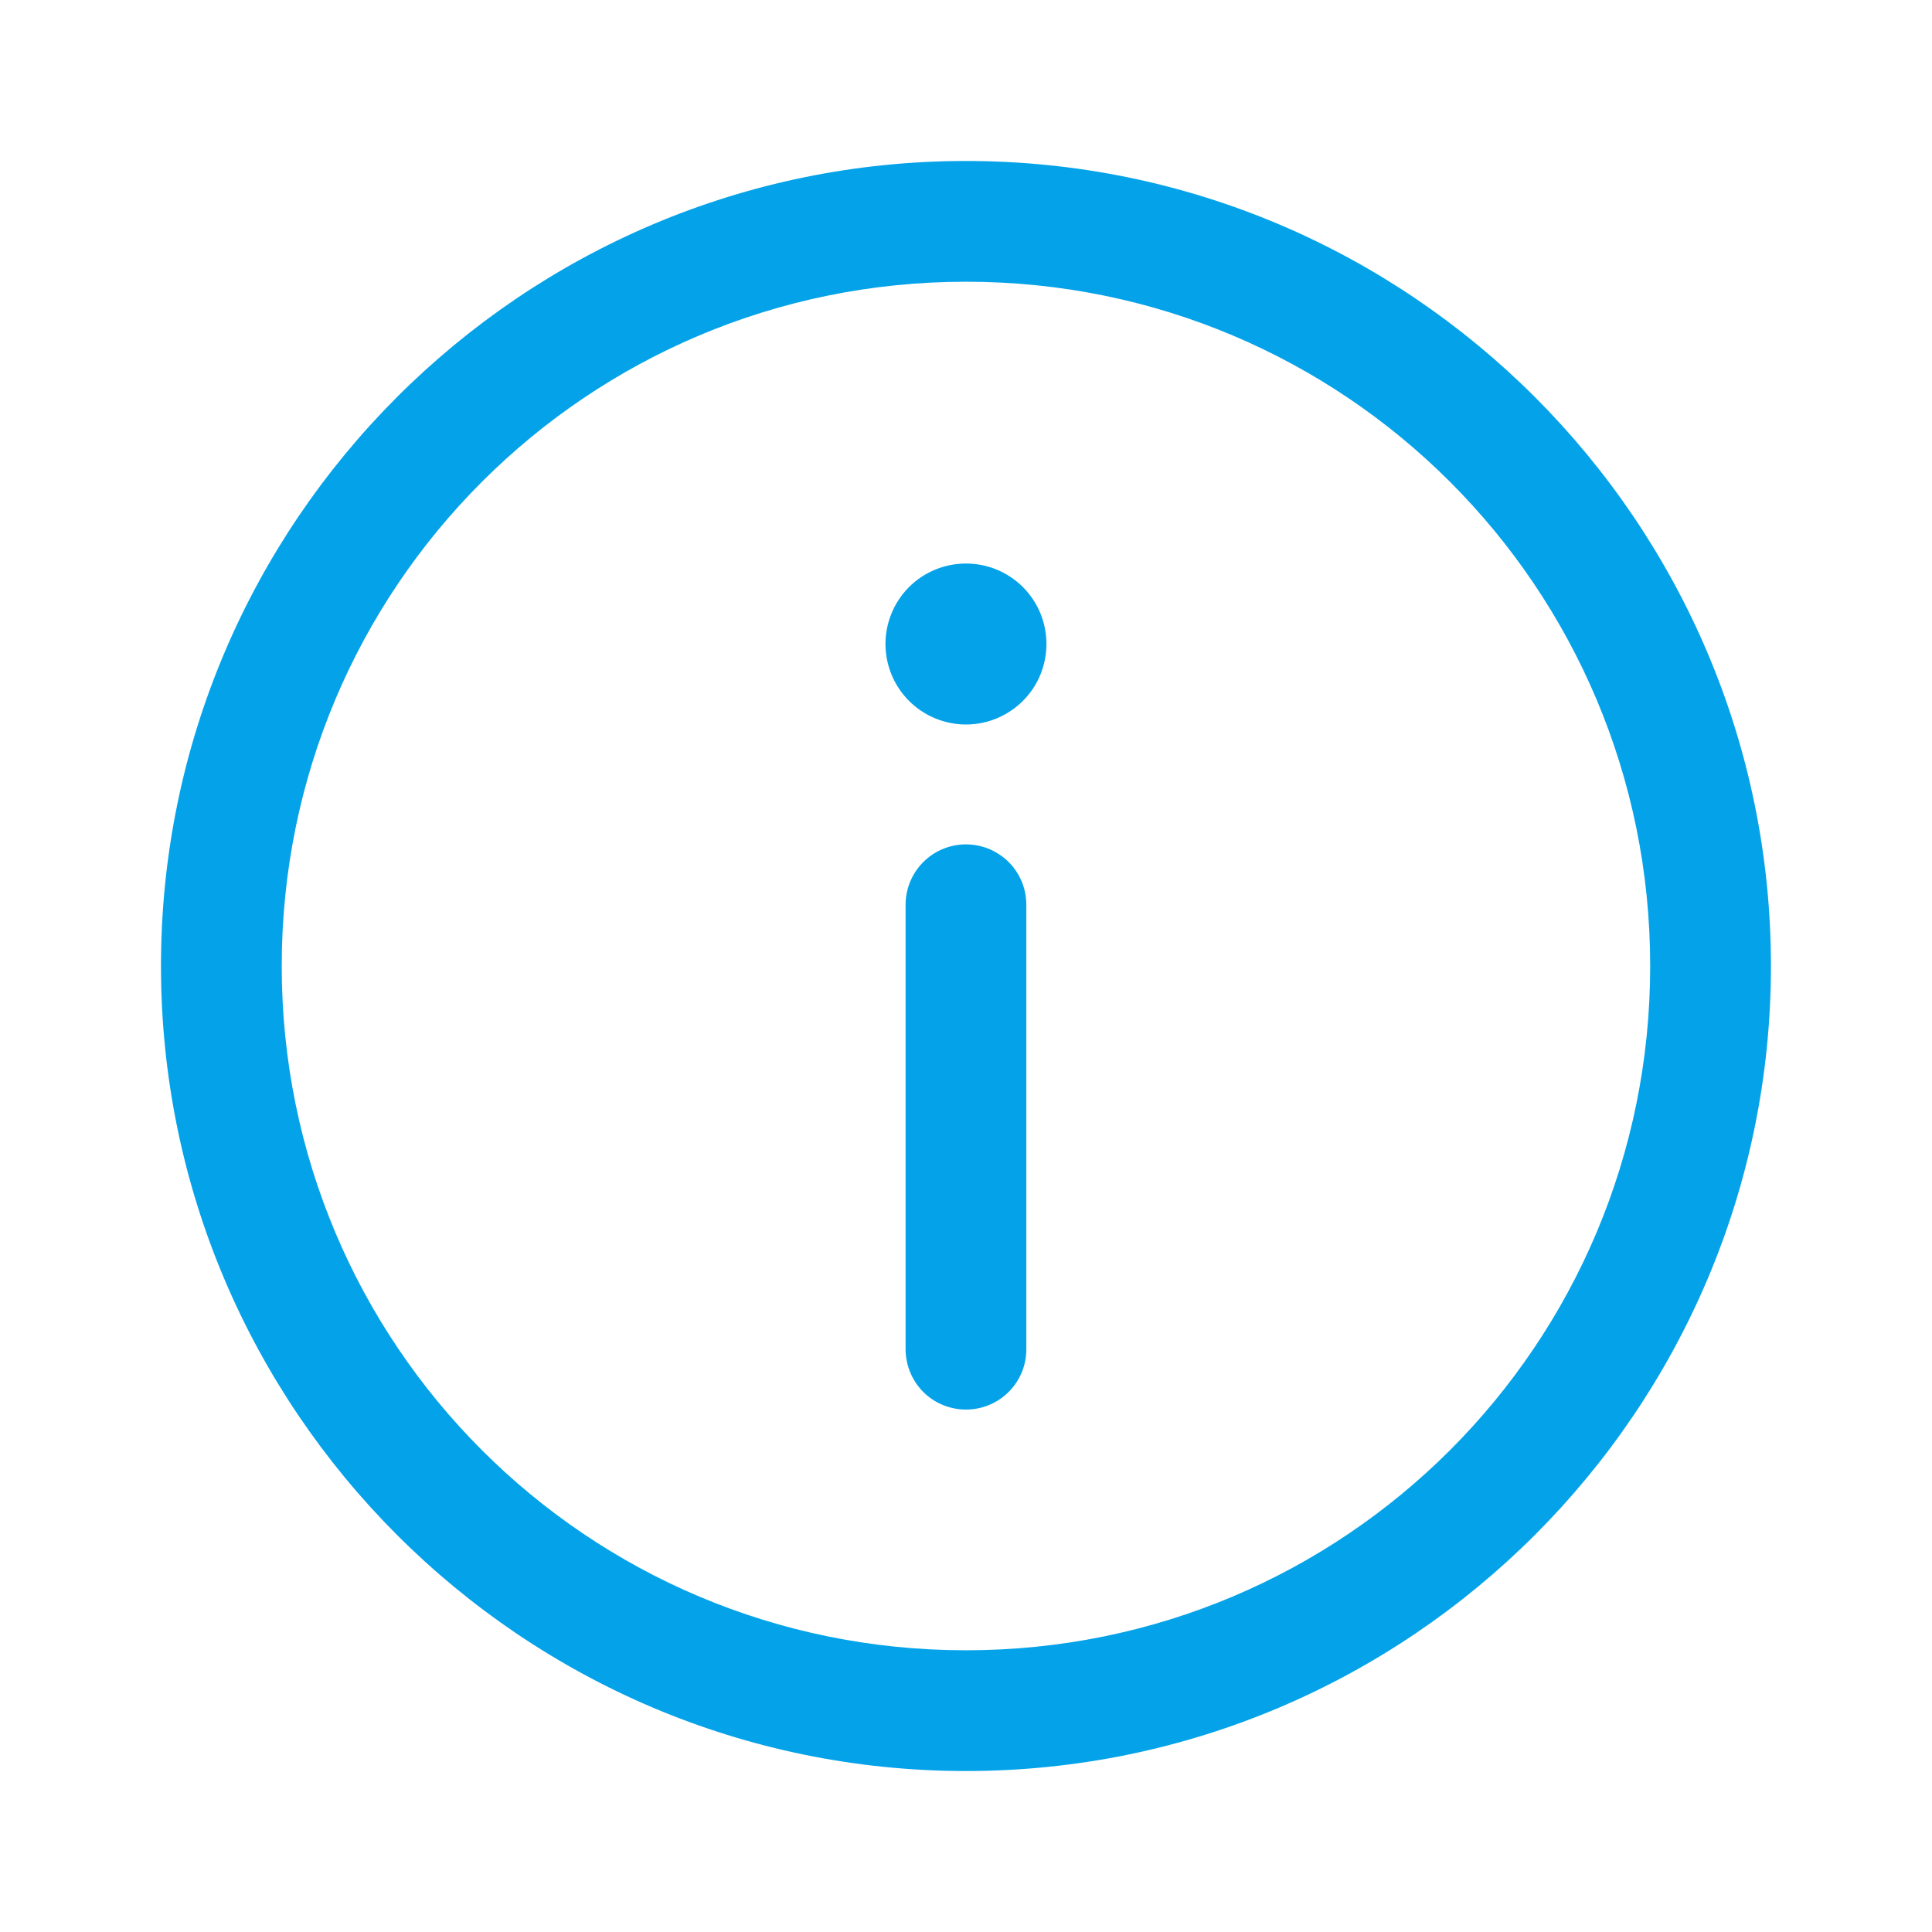
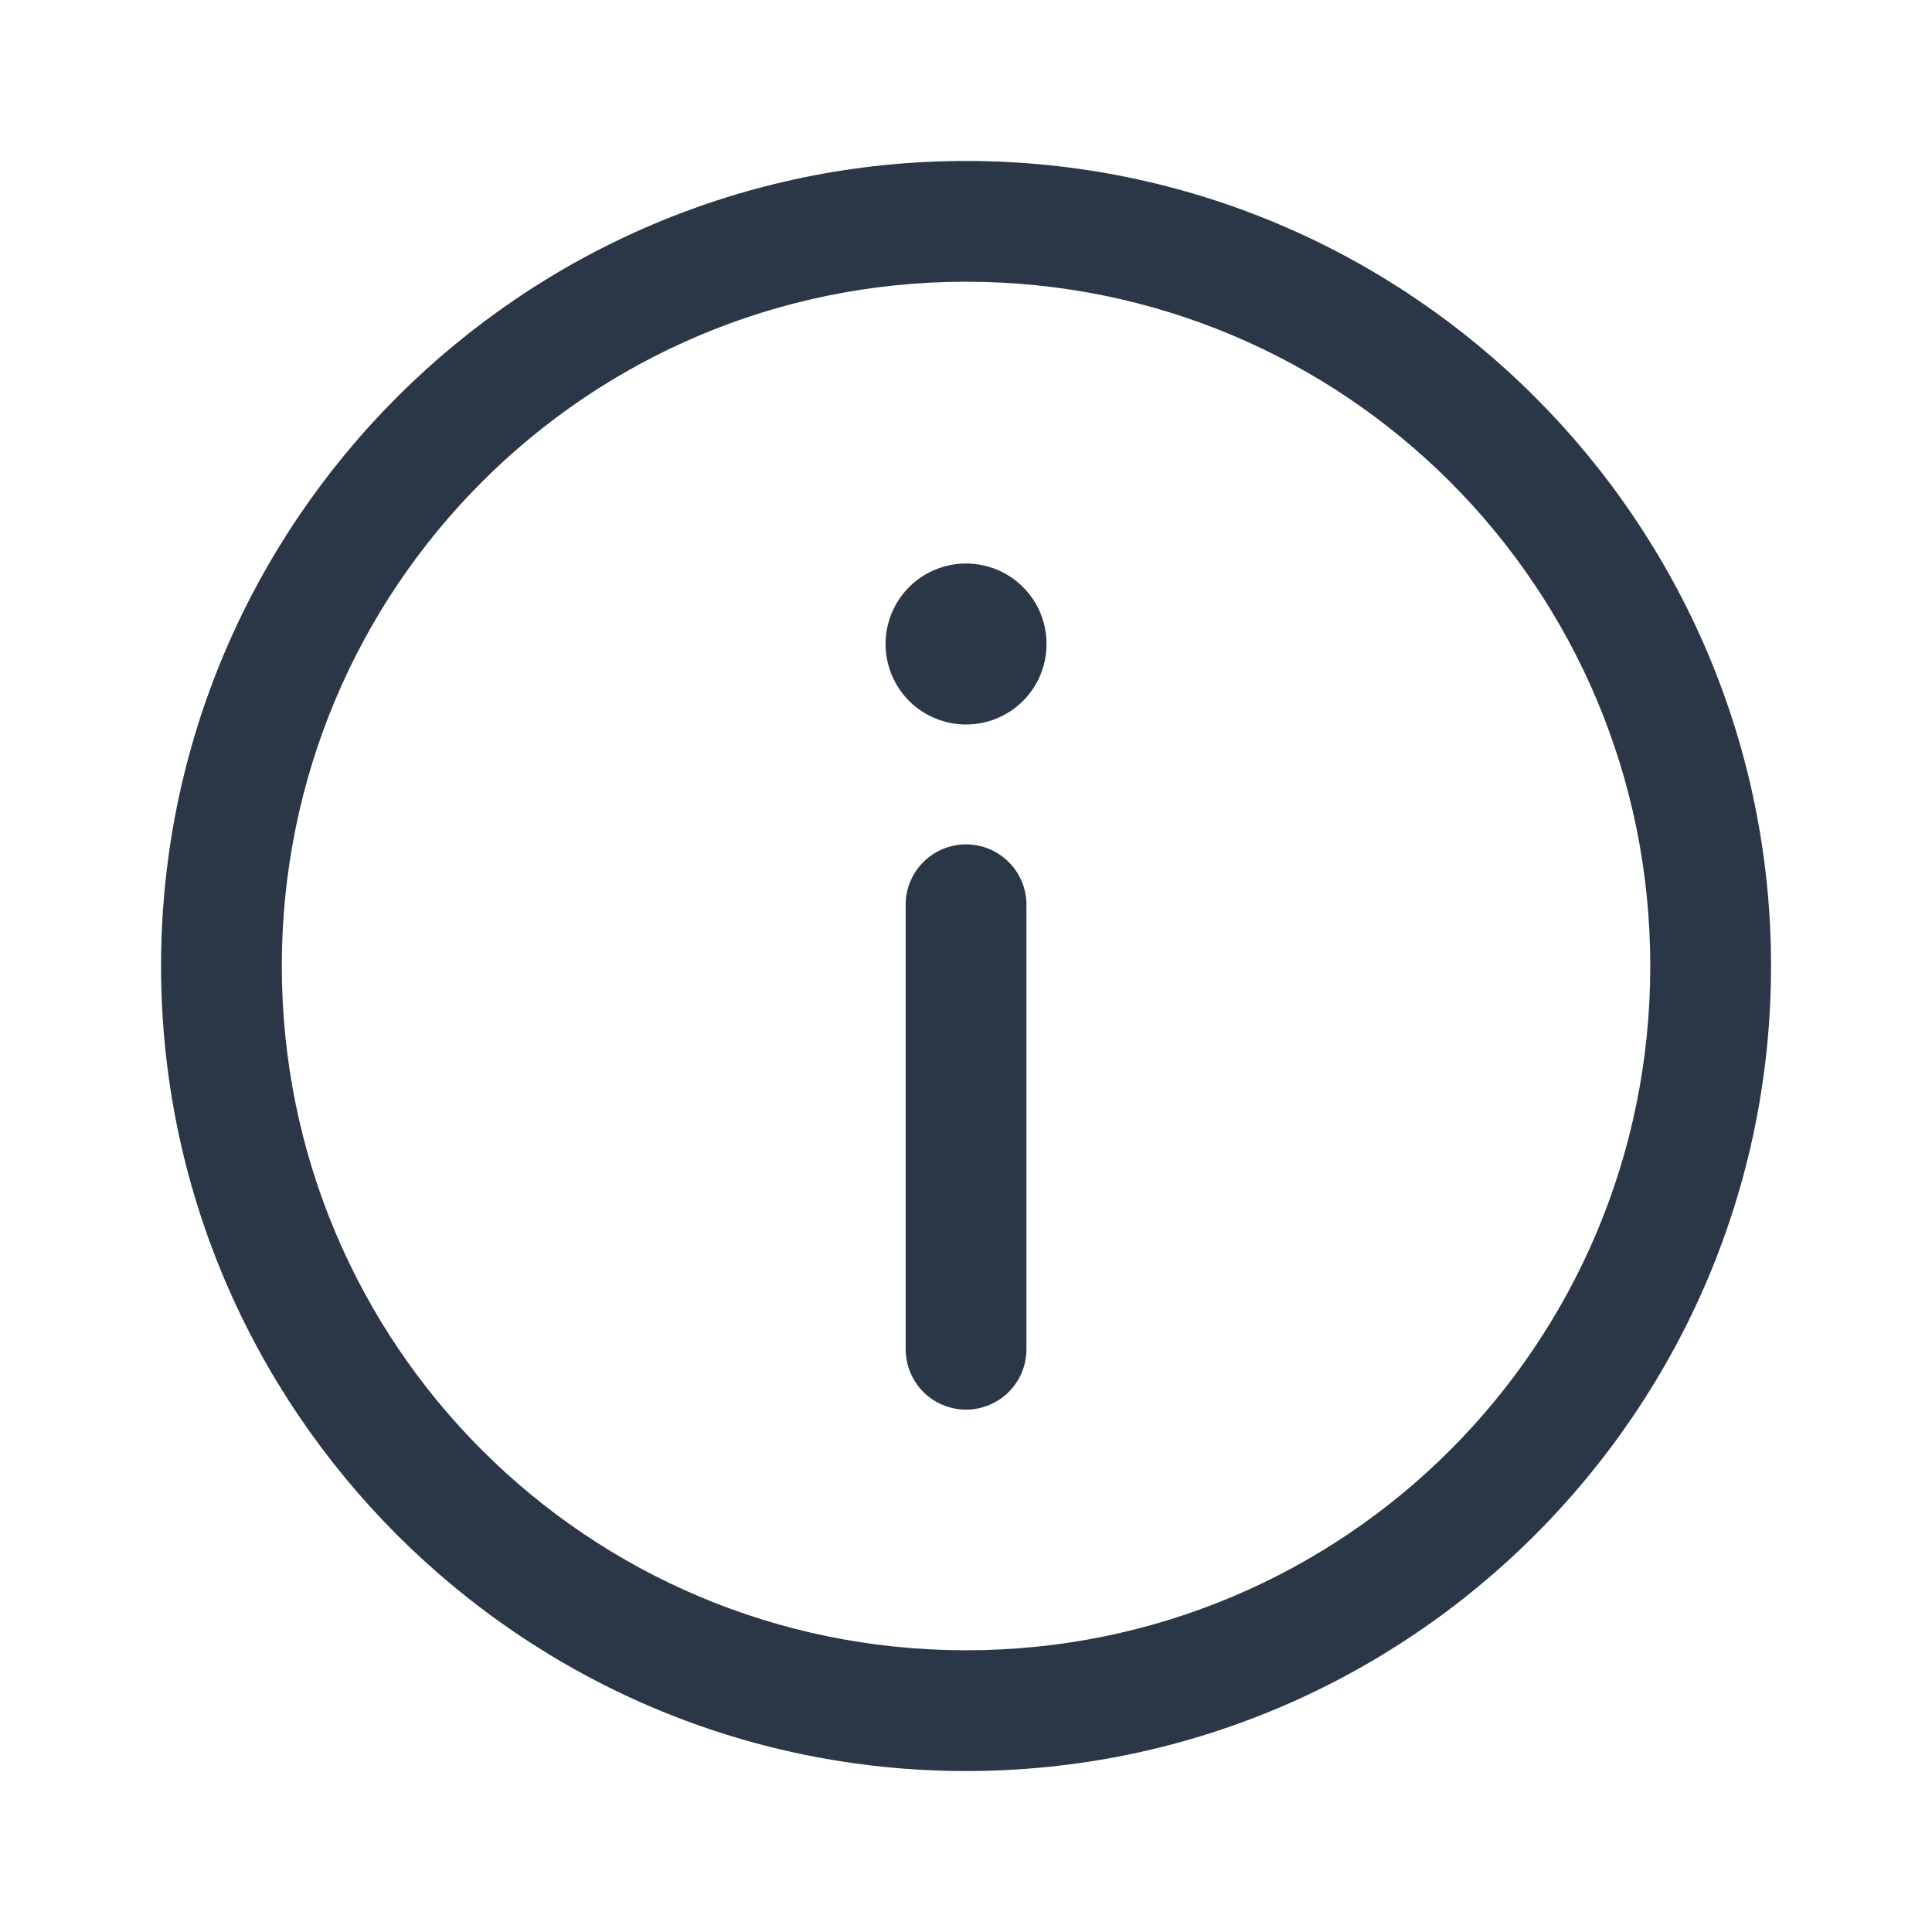
<svg xmlns="http://www.w3.org/2000/svg" width="22" height="22" viewBox="0 0 22 22" fill="none">
-   <path d="M11 1.833C5.945 1.833 1.833 5.946 1.833 11C1.833 16.054 5.945 20.167 11 20.167C16.054 20.167 20.166 16.054 20.166 11C20.166 5.946 16.054 1.833 11 1.833ZM11 3.208C15.311 3.208 18.791 6.689 18.791 11C18.791 15.311 15.311 18.792 11 18.792C6.688 18.792 3.208 15.311 3.208 11C3.208 6.689 6.688 3.208 11 3.208ZM11 6.417C10.757 6.417 10.523 6.513 10.351 6.685C10.18 6.857 10.083 7.09 10.083 7.333C10.083 7.576 10.18 7.81 10.351 7.981C10.523 8.153 10.757 8.25 11 8.25C11.243 8.25 11.476 8.153 11.648 7.981C11.82 7.81 11.916 7.576 11.916 7.333C11.916 7.09 11.82 6.857 11.648 6.685C11.476 6.513 11.243 6.417 11 6.417ZM10.989 9.615C10.807 9.618 10.633 9.693 10.506 9.824C10.379 9.955 10.31 10.13 10.312 10.312V15.354C10.311 15.445 10.328 15.536 10.362 15.62C10.396 15.705 10.446 15.782 10.51 15.847C10.574 15.912 10.65 15.963 10.734 15.998C10.818 16.033 10.909 16.051 11 16.051C11.091 16.051 11.181 16.033 11.265 15.998C11.349 15.963 11.425 15.912 11.489 15.847C11.553 15.782 11.604 15.705 11.638 15.62C11.672 15.536 11.688 15.445 11.687 15.354V10.312C11.688 10.22 11.671 10.129 11.637 10.044C11.602 9.959 11.551 9.881 11.486 9.816C11.42 9.751 11.343 9.7 11.258 9.665C11.172 9.631 11.081 9.614 10.989 9.615Z" fill="#04A3E9" />
+   <path d="M11.001 1.833C5.946 1.833 1.834 5.946 1.834 11C1.834 16.055 5.946 20.167 11.001 20.167C16.055 20.167 20.167 16.055 20.167 11C20.167 5.946 16.055 1.833 11.001 1.833ZM11.001 3.208C15.312 3.208 18.792 6.689 18.792 11C18.792 15.311 15.312 18.792 11.001 18.792C6.689 18.792 3.209 15.311 3.209 11C3.209 6.689 6.689 3.208 11.001 3.208ZM11.001 6.417C10.758 6.417 10.524 6.513 10.352 6.685C10.181 6.857 10.084 7.09 10.084 7.333C10.084 7.576 10.181 7.81 10.352 7.982C10.524 8.153 10.758 8.25 11.001 8.25C11.244 8.25 11.477 8.153 11.649 7.982C11.821 7.81 11.917 7.576 11.917 7.333C11.917 7.09 11.821 6.857 11.649 6.685C11.477 6.513 11.244 6.417 11.001 6.417ZM10.99 9.615C10.808 9.618 10.634 9.693 10.507 9.824C10.38 9.955 10.31 10.13 10.313 10.312V15.354C10.312 15.445 10.329 15.536 10.363 15.62C10.397 15.705 10.447 15.782 10.511 15.847C10.575 15.912 10.651 15.963 10.735 15.998C10.819 16.033 10.909 16.052 11.001 16.052C11.092 16.052 11.182 16.033 11.266 15.998C11.35 15.963 11.426 15.912 11.49 15.847C11.554 15.782 11.605 15.705 11.639 15.62C11.673 15.536 11.689 15.445 11.688 15.354V10.312C11.69 10.22 11.672 10.129 11.638 10.044C11.603 9.959 11.552 9.881 11.486 9.816C11.421 9.751 11.344 9.7 11.259 9.665C11.173 9.631 11.082 9.614 10.99 9.615Z" fill="#2B3646" style="fill:#2B3646;fill:color(display-p3 0.169 0.212 0.275);fill-opacity:1;" />
</svg>
